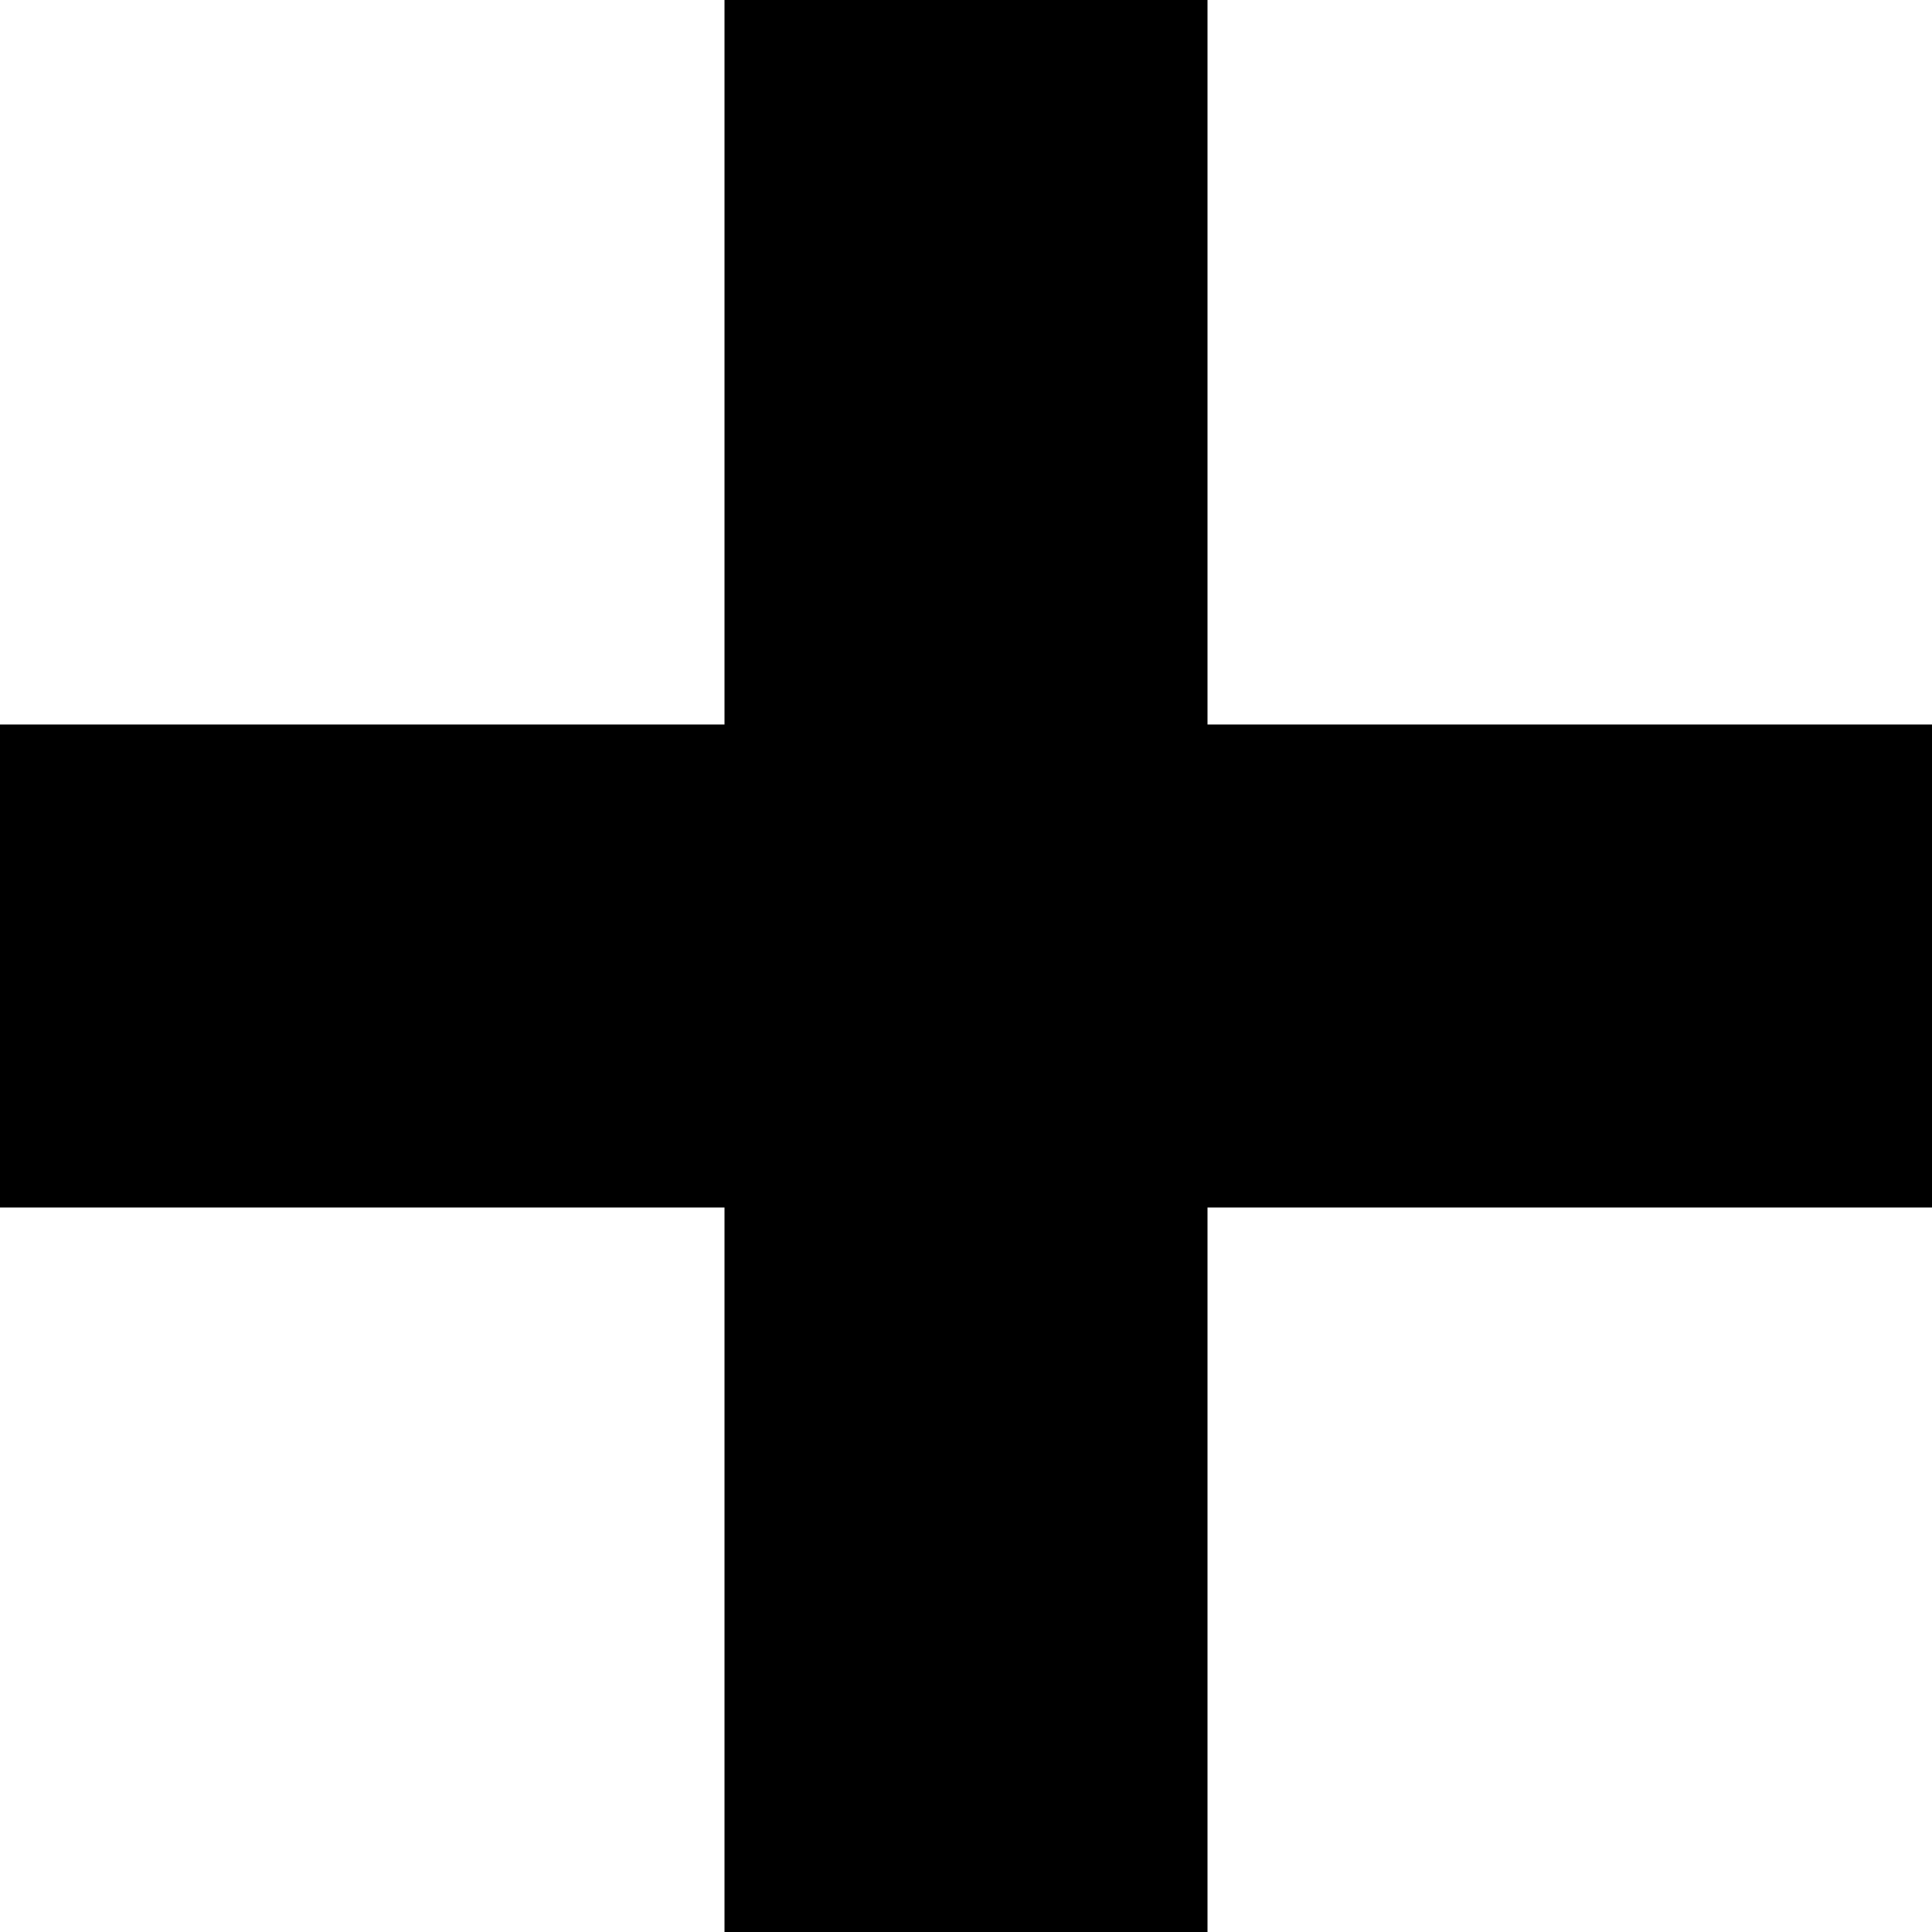
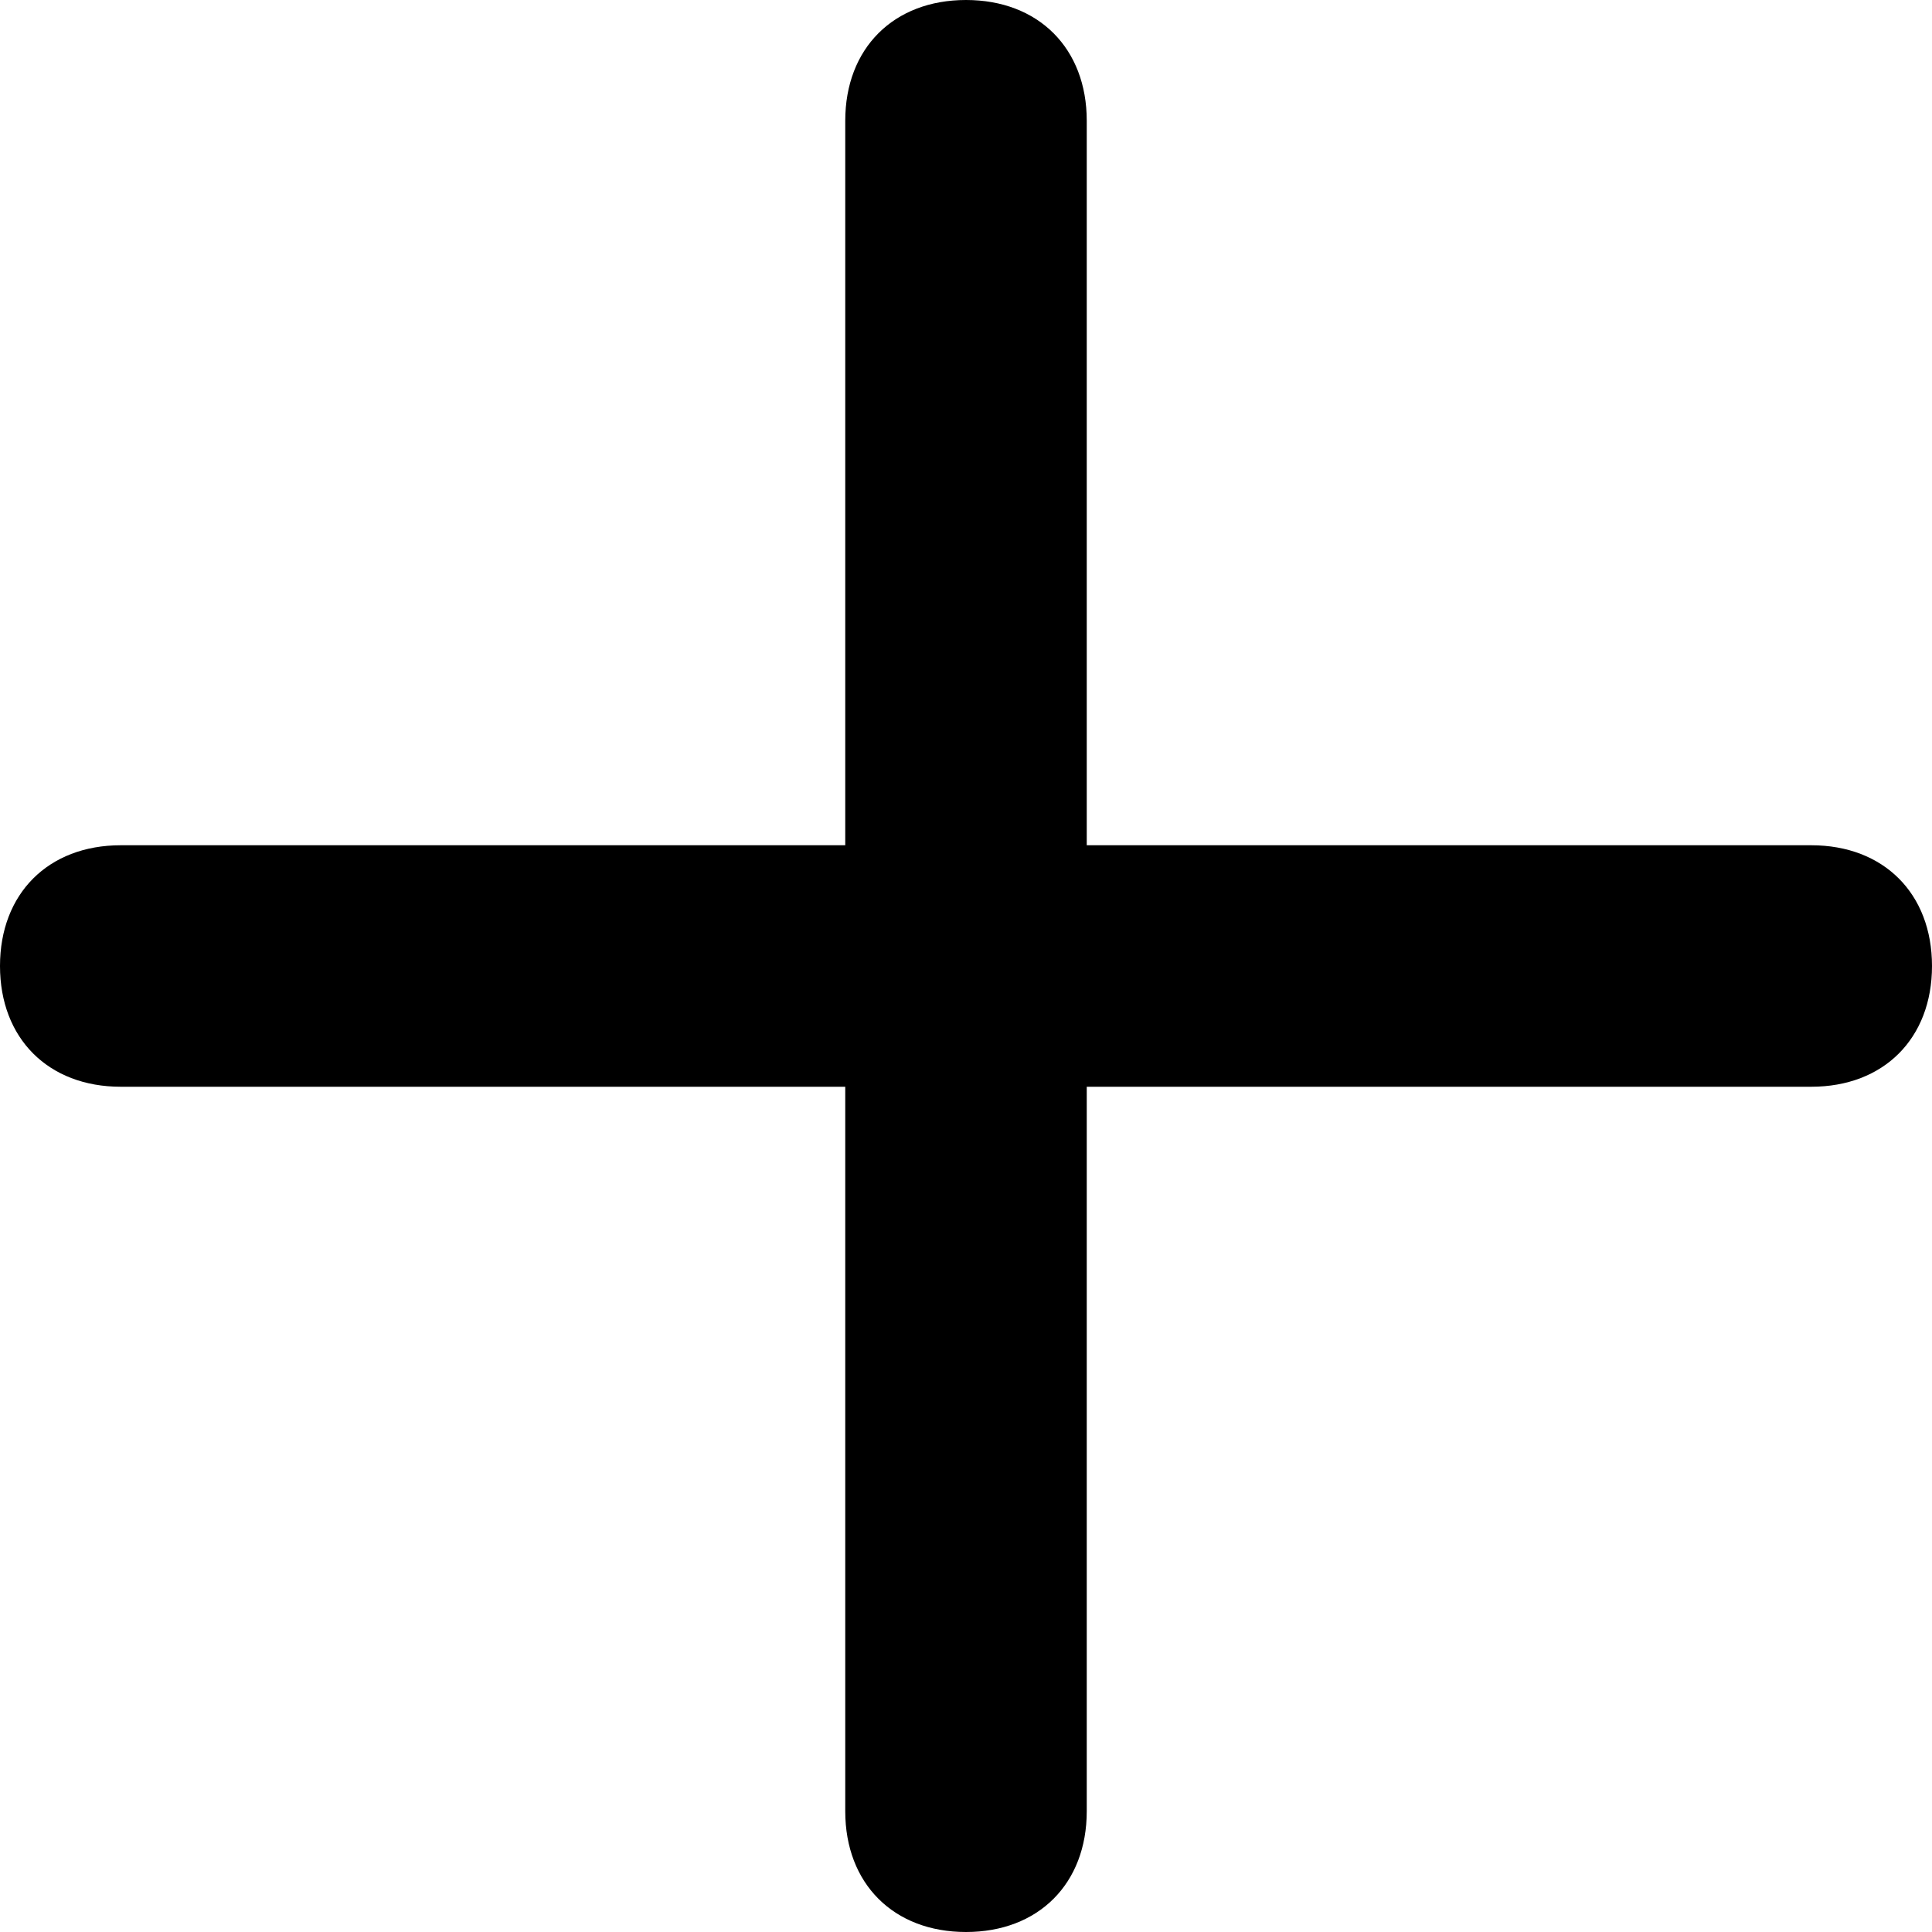
- <svg xmlns="http://www.w3.org/2000/svg" viewBox="0 0 16 16" width="16" height="16">
+ <svg xmlns="http://www.w3.org/2000/svg" height="16" width="16" viewBox="0 0 16 16">
  <g fill="currentColor">
-     <polygon fill="currentColor" points="10,0 6,0 6,6 0,6 0,10 6,10 6,16 10,16 10,10 16,10 16,6 10,6 " />
+     <path fill="currentColor" d="M15,7H9V1c0-0.6-0.4-1-1-1S7,0.4,7,1v6H1C0.4,7,0,7.4,0,8s0.4,1,1,1h6v6c0,0.6,0.4,1,1,1s1-0.4,1-1V9h6 c0.6,0,1-0.4,1-1S15.6,7,15,7z" />
  </g>
</svg>
